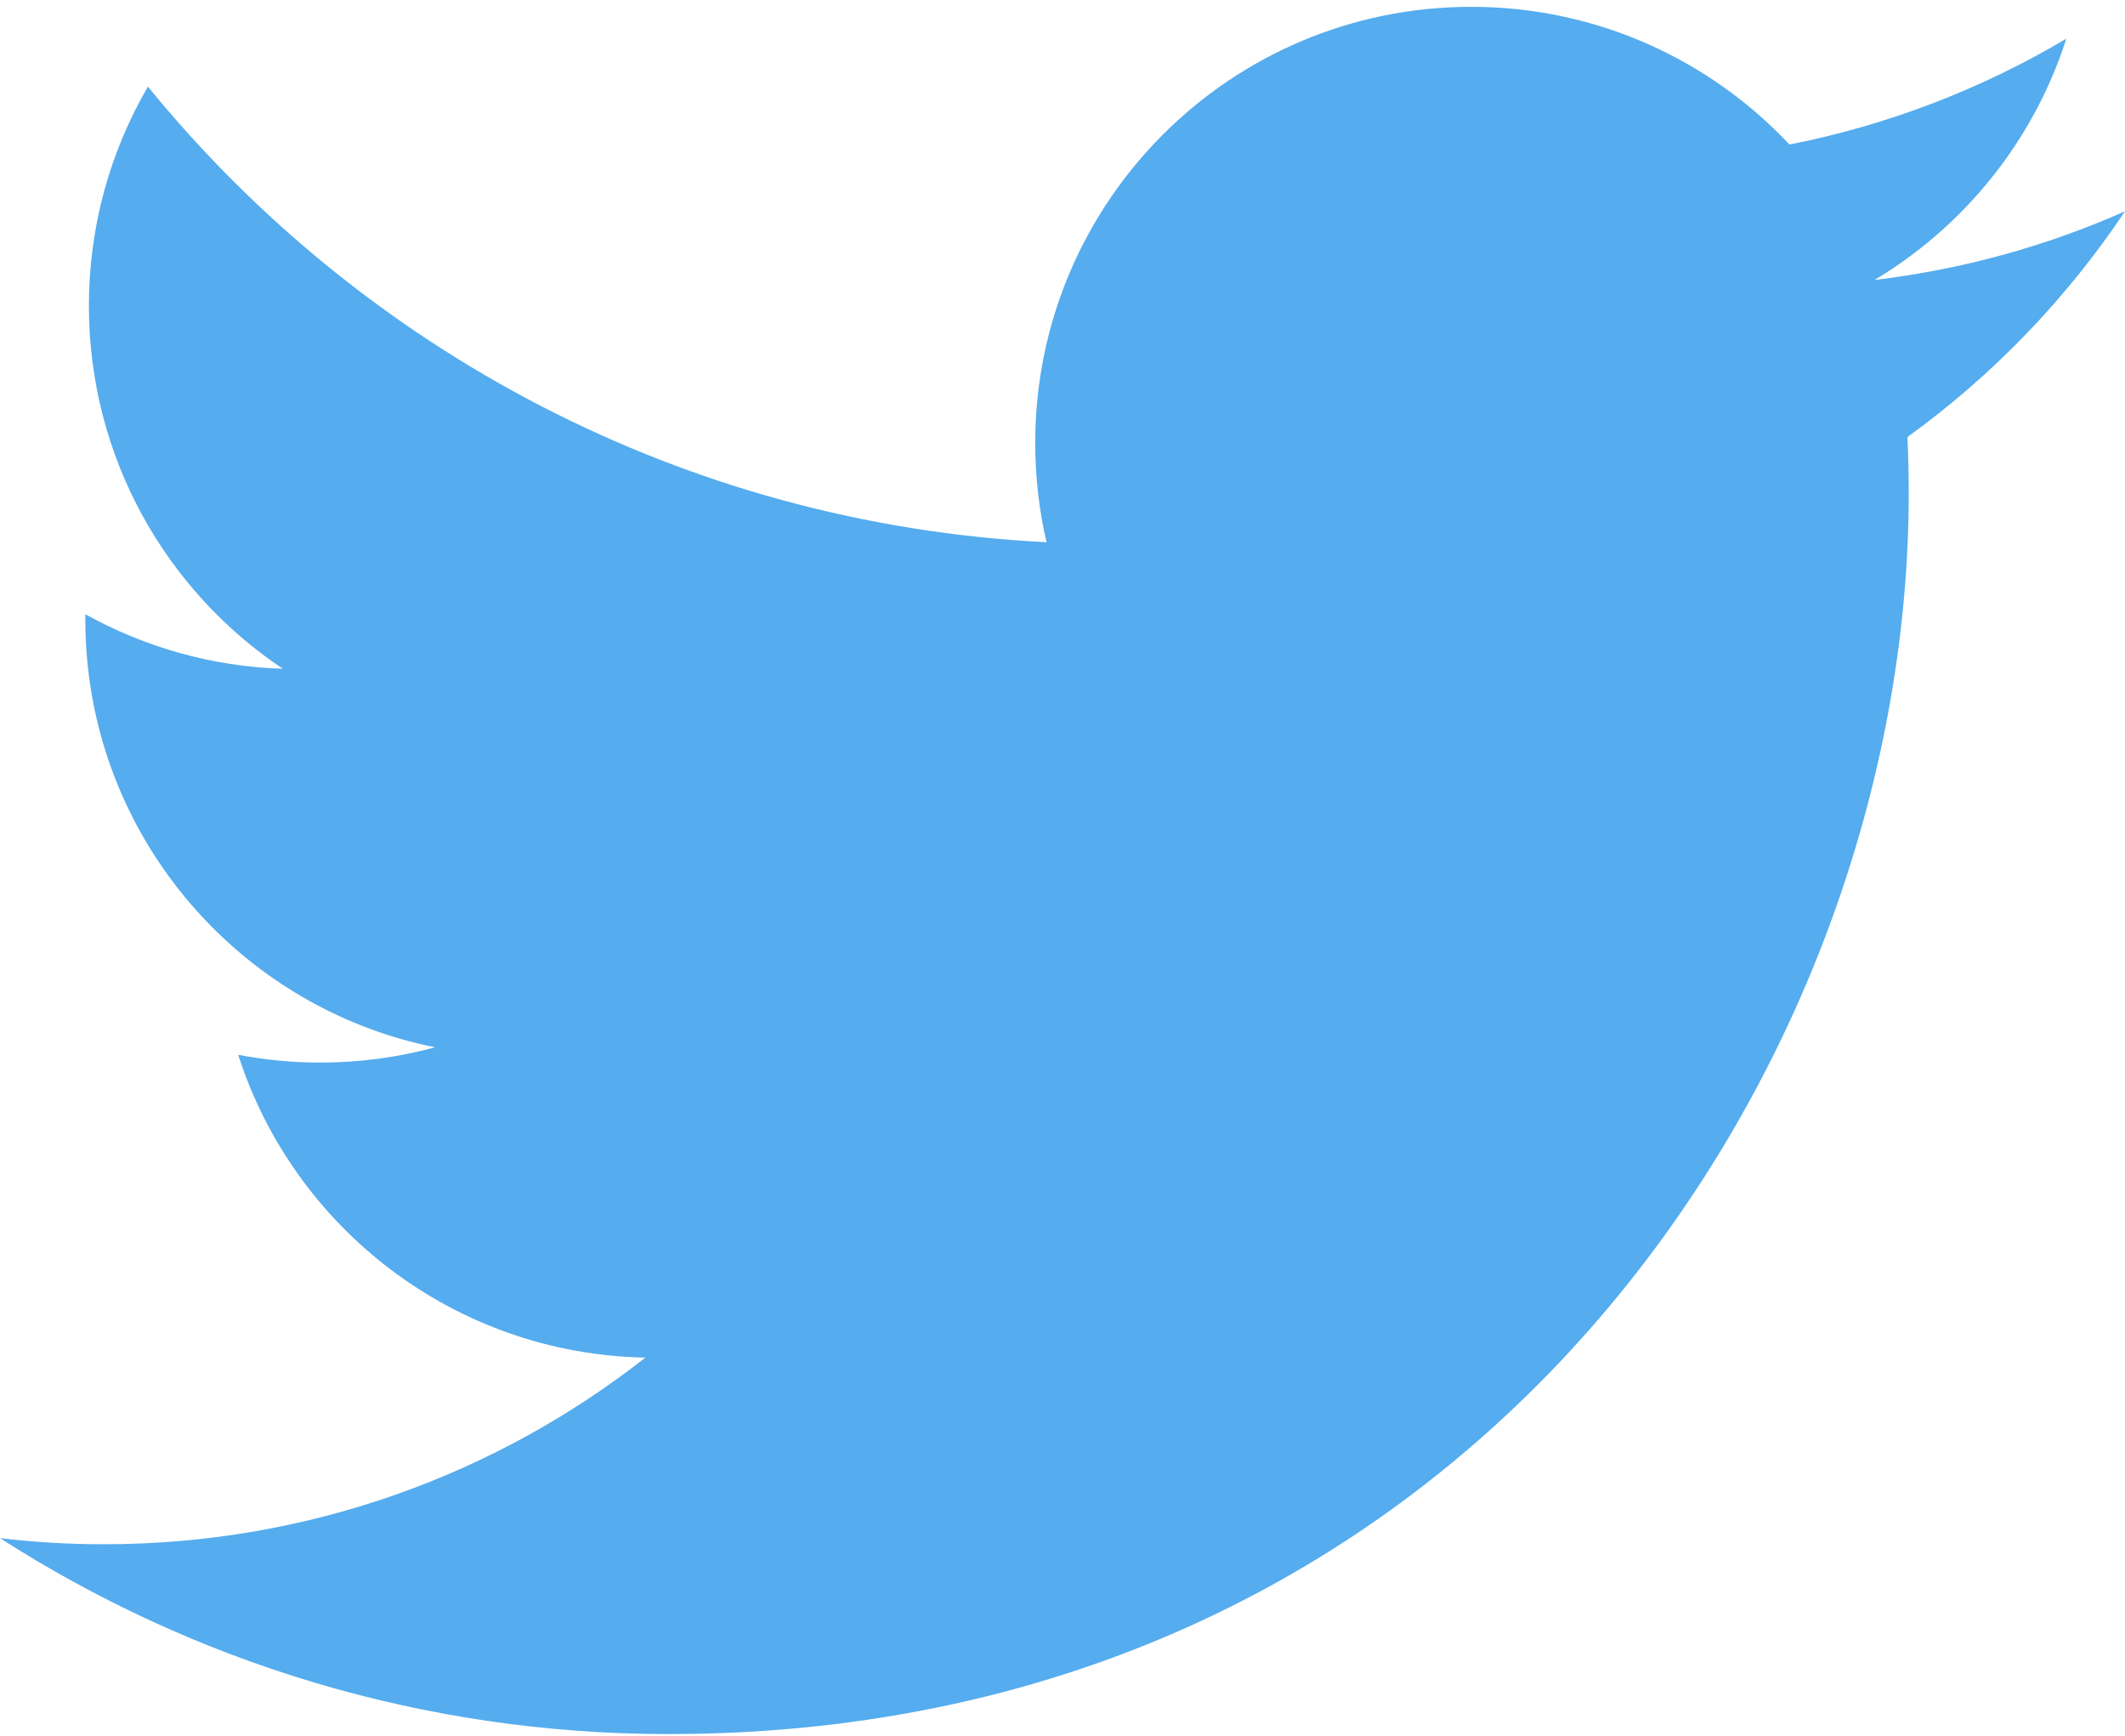
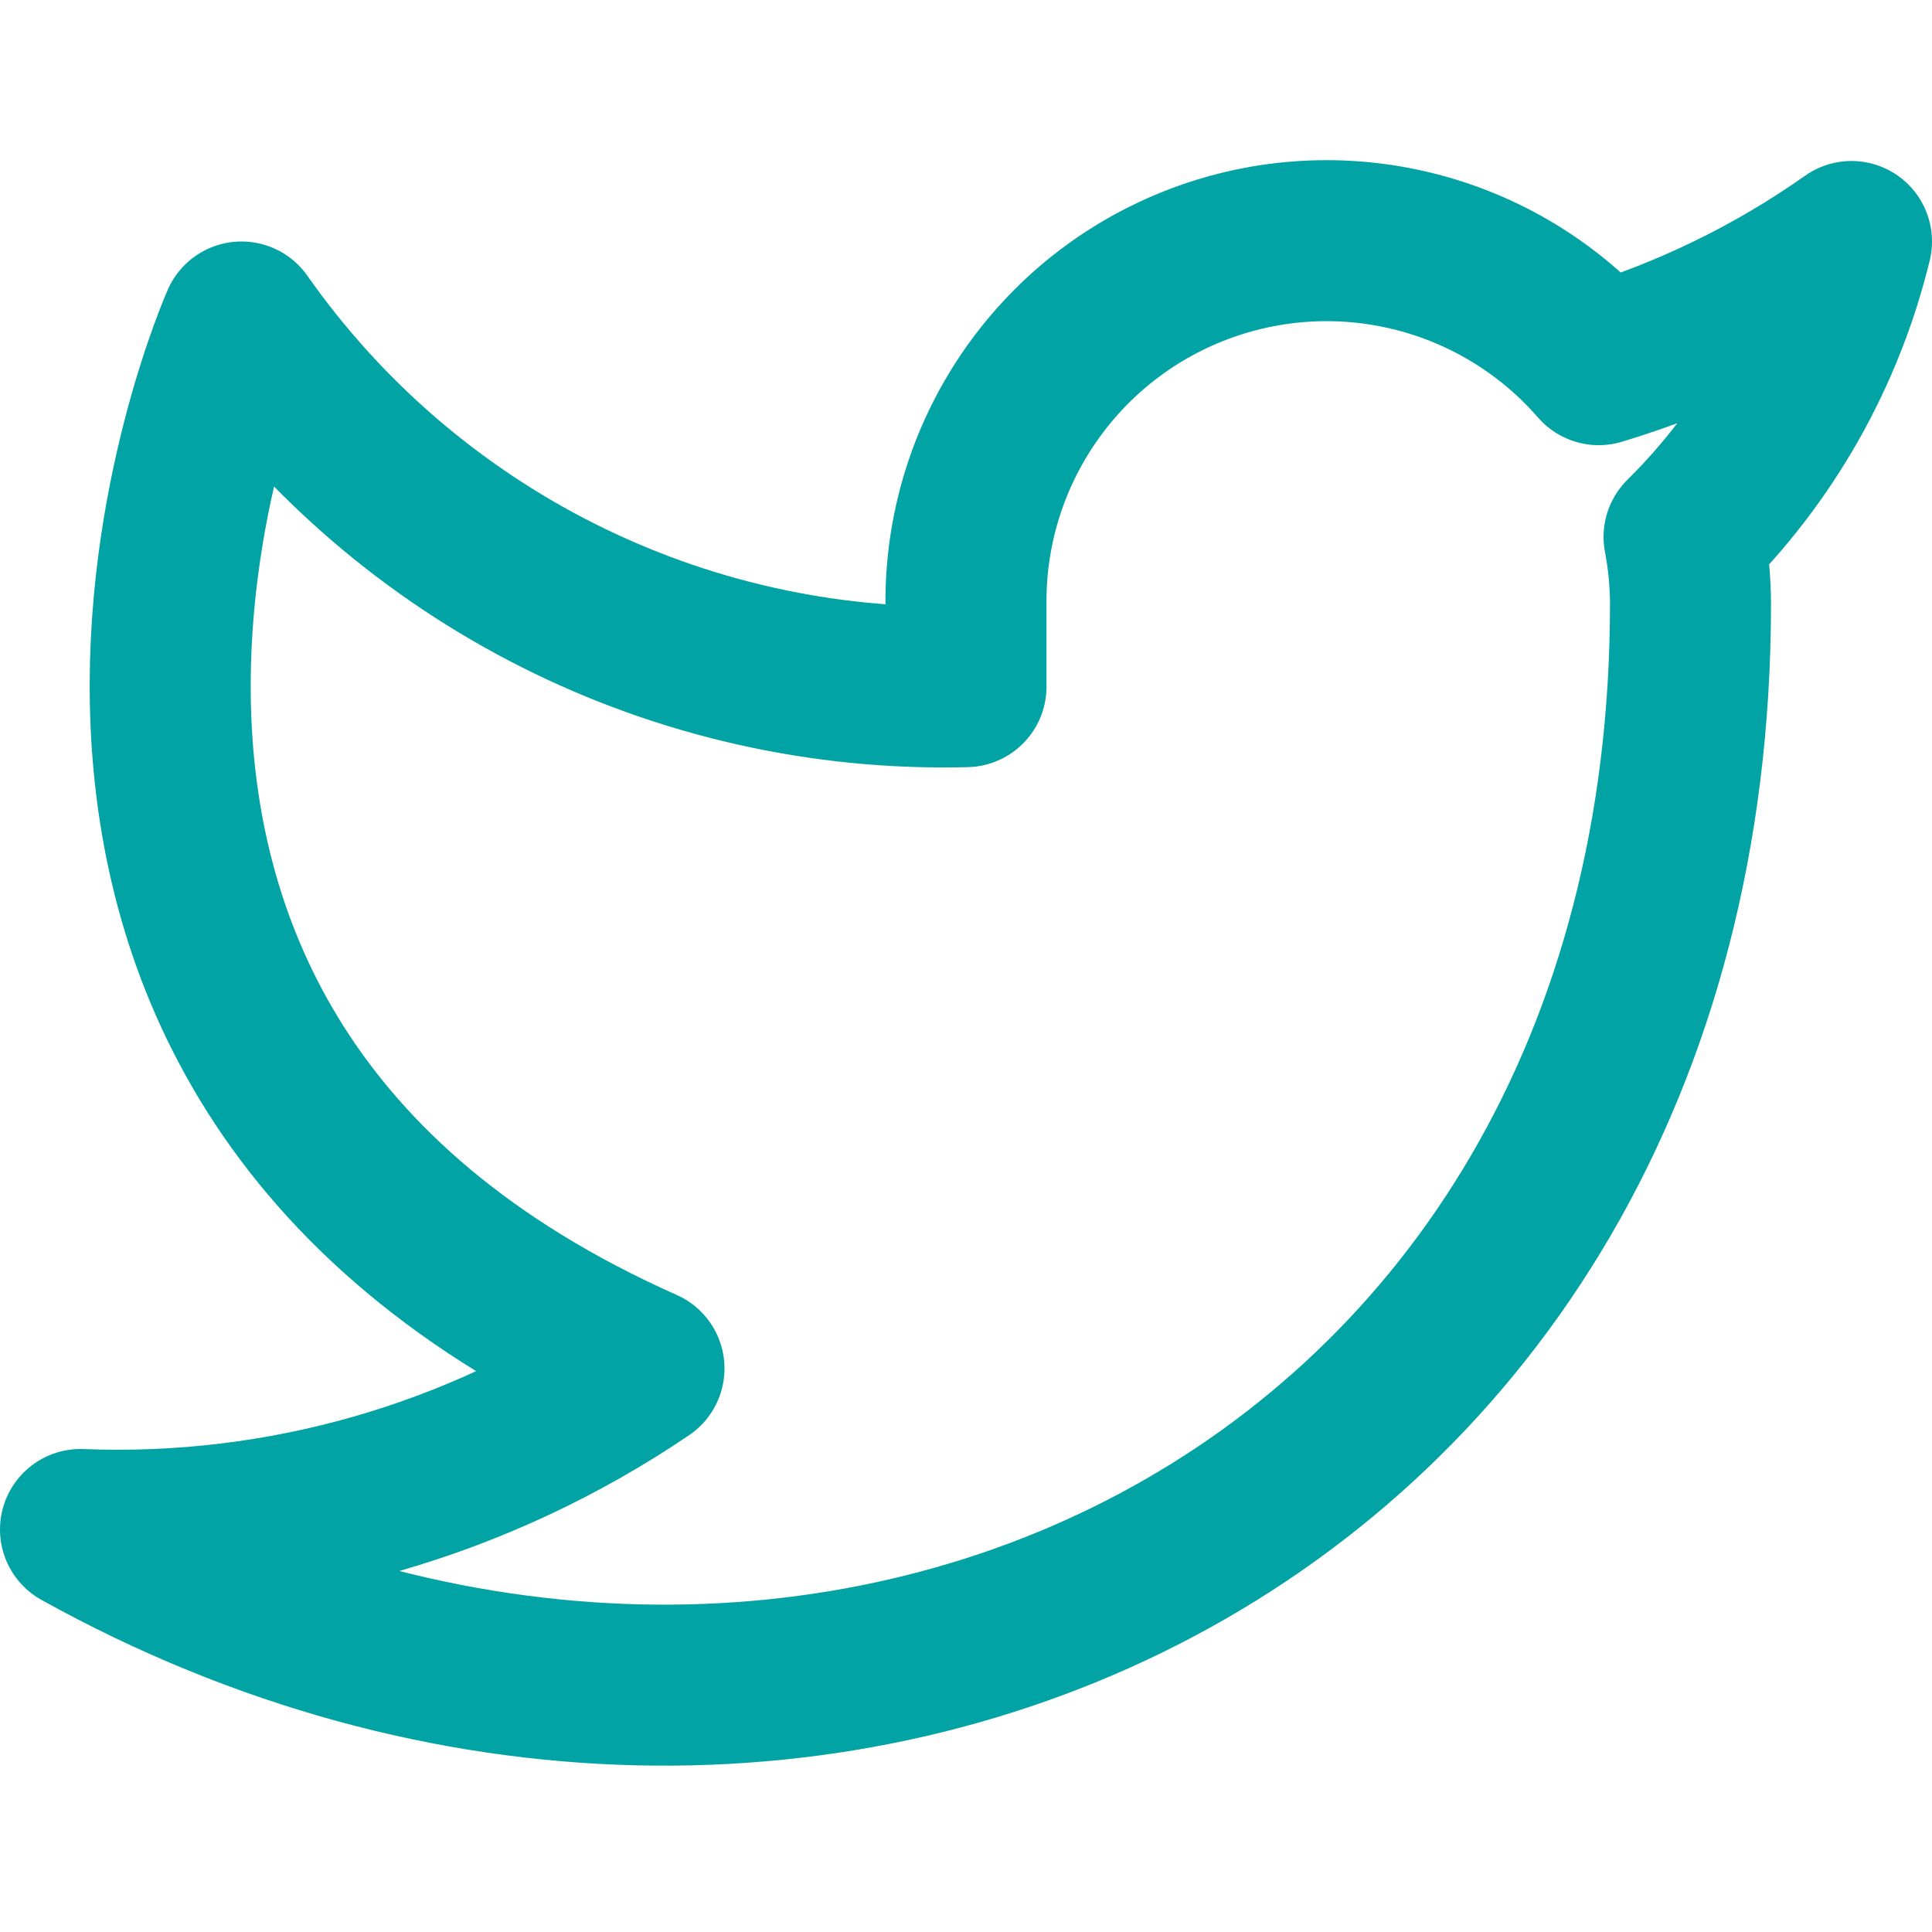
- <svg xmlns="http://www.w3.org/2000/svg" width="256px" height="209px" viewBox="0 0 256 209" version="1.1" preserveAspectRatio="xMidYMid">
-   <g>
-     <path d="M256,25.45 C246.581,29.627 236.458,32.45 225.834,33.72 C236.679,27.22 245.006,16.927 248.927,4.663 C238.78,10.681 227.539,15.052 215.576,17.408 C205.995,7.201 192.345,0.822 177.239,0.822 C148.233,0.822 124.716,24.338 124.716,53.342 C124.716,57.459 125.181,61.467 126.077,65.311 C82.426,63.121 43.726,42.211 17.821,10.436 C13.301,18.193 10.71,27.215 10.71,36.84 C10.71,55.062 19.984,71.137 34.076,80.556 C25.466,80.283 17.368,77.921 10.286,73.987 C10.283,74.206 10.283,74.426 10.283,74.647 C10.283,100.094 28.387,121.322 52.414,126.147 C48.006,127.347 43.366,127.989 38.576,127.989 C35.191,127.989 31.901,127.66 28.695,127.047 C35.378,147.913 54.774,163.098 77.757,163.522 C59.782,177.608 37.135,186.005 12.529,186.005 C8.29,186.005 4.109,185.756 0,185.271 C23.243,200.173 50.851,208.868 80.511,208.868 C177.117,208.868 229.944,128.837 229.944,59.433 C229.944,57.155 229.893,54.89 229.792,52.638 C240.053,45.233 248.958,35.983 256,25.45" fill="#55acee" />
-   </g>
+ <svg xmlns="http://www.w3.org/2000/svg" width="32" height="32" viewBox="0 0 24 24" fill="none" stroke="#01a3a4" stroke-width="2" stroke-linecap="round" stroke-linejoin="round">
+   <path d="M23 3a10.9 10.9 0 0 1-3.14 1.53 4.48 4.48 0 0 0-7.86 3v1A10.66 10.66 0 0 1 3 4s-4 9 5 13a11.64 11.64 0 0 1-7 2c9 5 20 0 20-11.5a4.5 4.5 0 0 0-.08-.83A7.72 7.72 0 0 0 23 3z" />
</svg>
